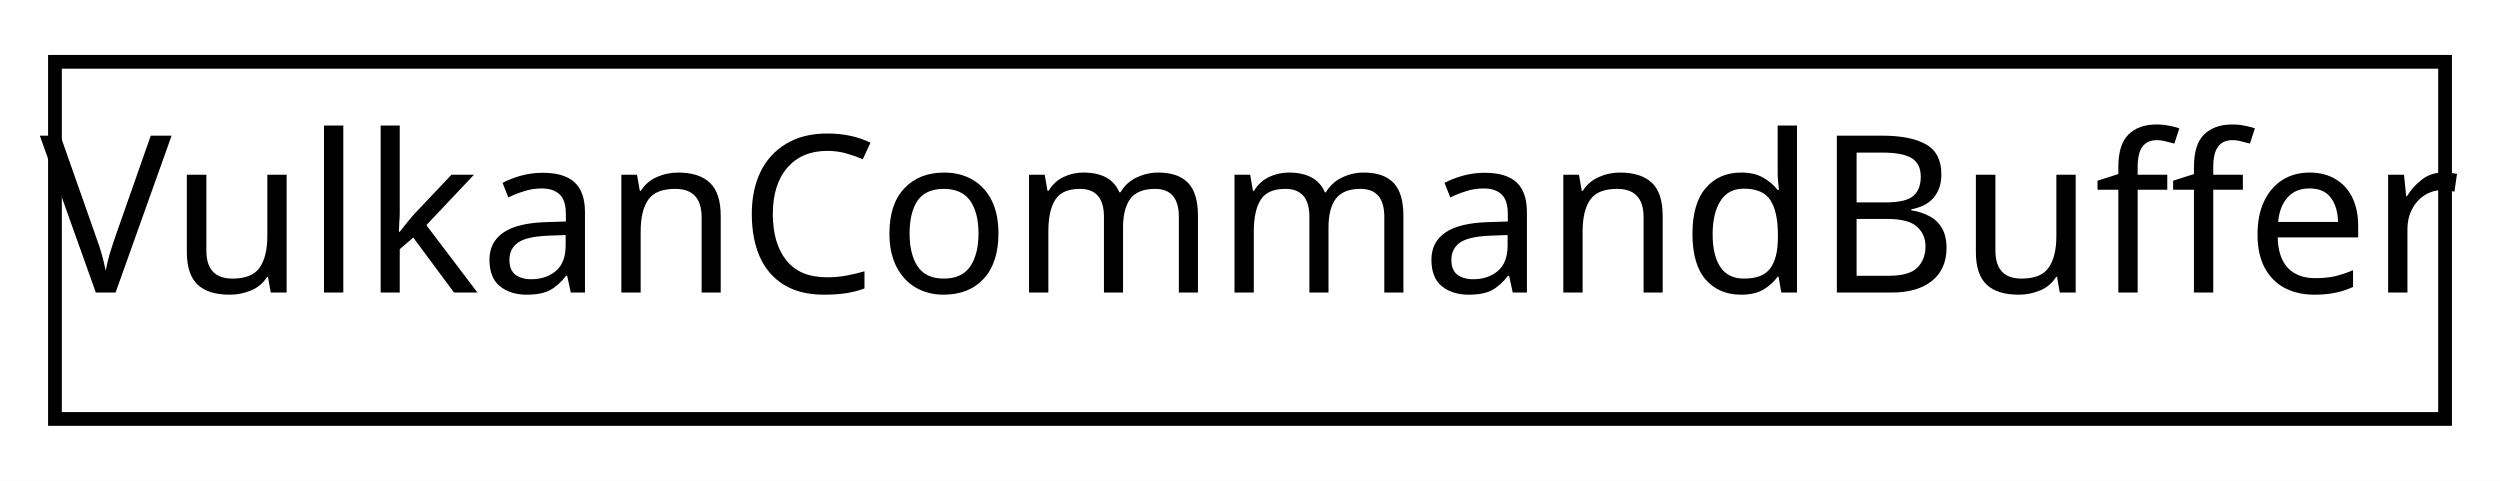
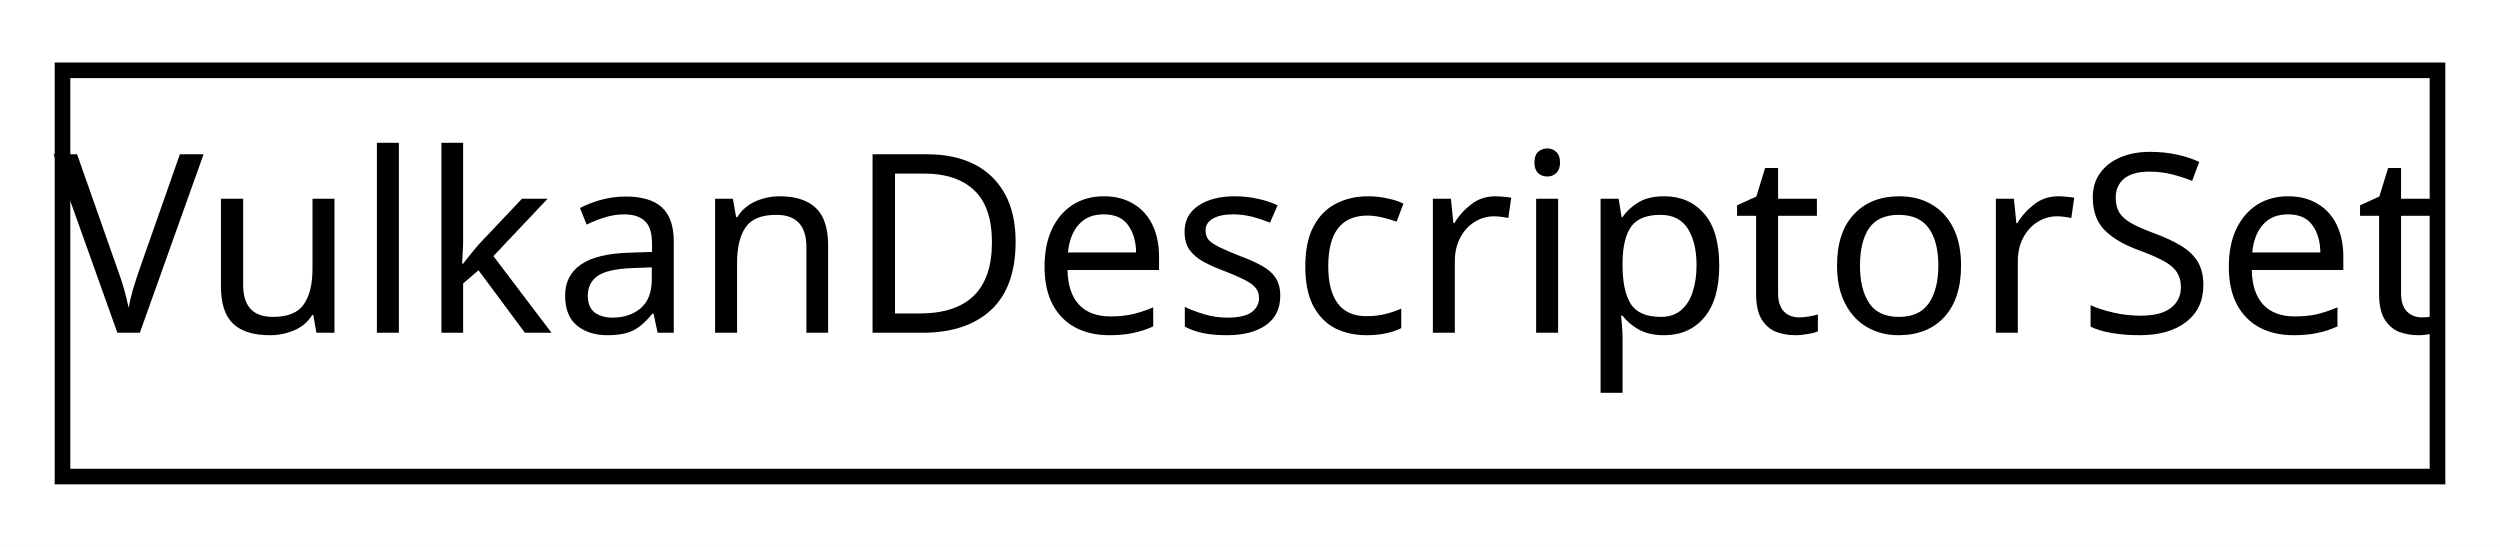
- <svg xmlns="http://www.w3.org/2000/svg" xmlns:xlink="http://www.w3.org/1999/xlink" width="182pt" height="35pt" viewBox="0.00 0.00 182.00 35.00">
+ <svg xmlns="http://www.w3.org/2000/svg" xmlns:xlink="http://www.w3.org/1999/xlink" width="160pt" height="35pt" viewBox="0.00 0.00 160.00 35.00">
  <g id="graph0" class="graph" transform="scale(1 1) rotate(0) translate(4 31)">
-     <polygon fill="white" stroke="transparent" points="-4,4 -4,-31 178,-31 178,4 -4,4" />
+     <polygon fill="white" stroke="transparent" points="-4,4 -4,-31 156,-31 156,4 -4,4" />
    <g id="node1" class="node">
      <g id="a_node1">
-         <a xlink:href="class_vulkan_command_buffer.html" target="_top" xlink:title=" ">
-           <polygon fill="white" stroke="black" points="0,-0.5 0,-26.5 174,-26.5 174,-0.5 0,-0.5" />
-           <text text-anchor="middle" x="87" y="-9.7" font-family="Source Sans Pro" font-size="16.00">VulkanCommandBuffer</text>
+         <a xlink:href="class_vulkan_descriptor_set.html" target="_top" xlink:title=" ">
+           <polygon fill="white" stroke="black" points="0,-0.5 0,-26.5 152,-26.5 152,-0.5 0,-0.5" />
+           <text text-anchor="middle" x="76" y="-9.7" font-family="Source Sans Pro" font-size="16.00">VulkanDescriptorSet</text>
        </a>
      </g>
    </g>
  </g>
</svg>
